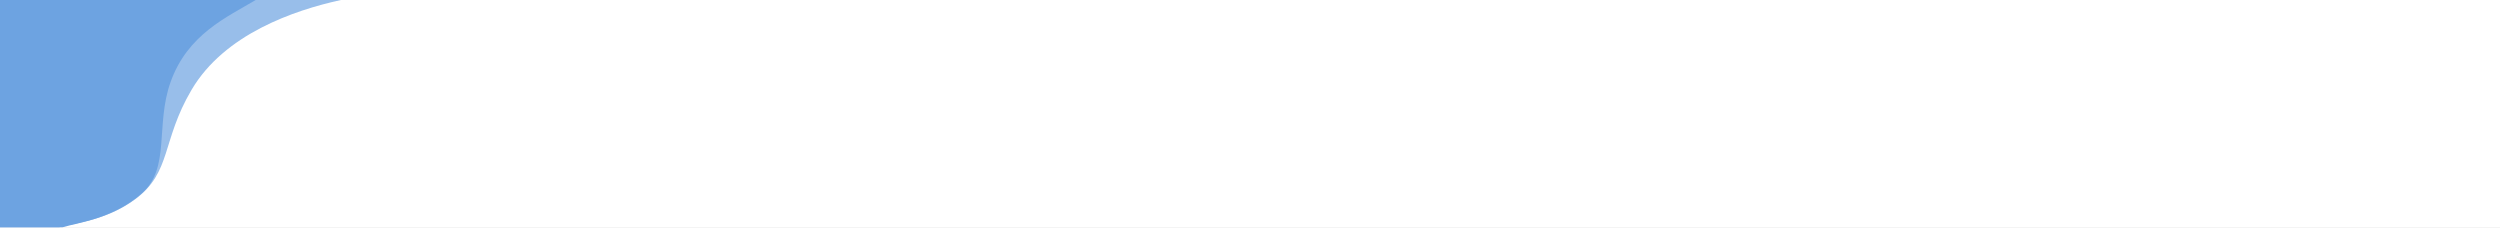
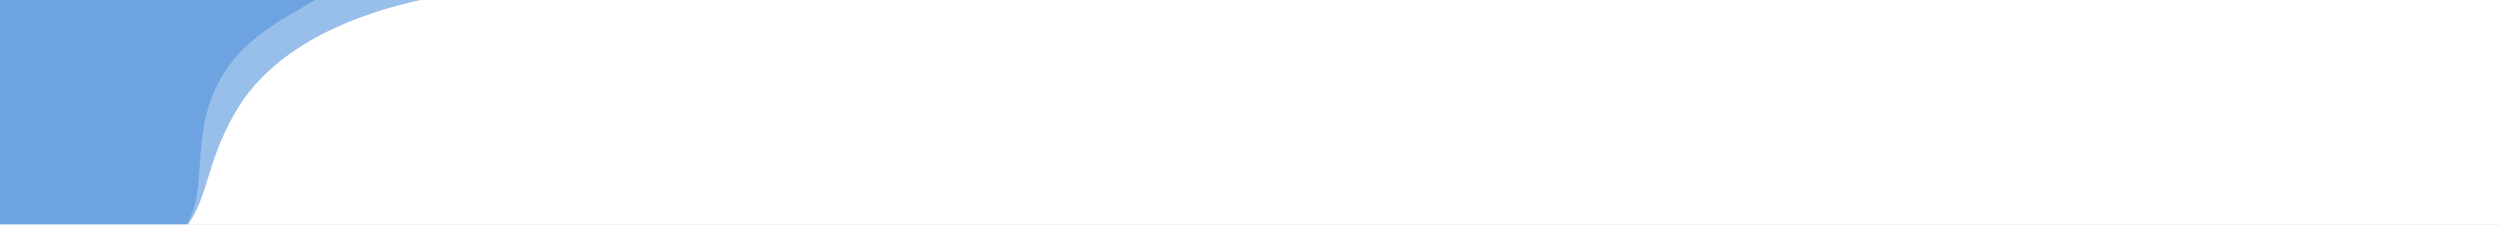
- <svg xmlns="http://www.w3.org/2000/svg" width="1760" height="160" viewBox="0 0 1760 160" fill="none">
-   <rect width="1760" height="160" fill="white" />
-   <path d="M134.876 63.21C158 24 206.942 7.243 240 0H0V160H41.653C49.587 157.366 74 156 95.207 140.247C120.915 121.149 113.588 99.306 134.876 63.21Z" fill="#6DA3E1" fill-opacity="0.7" />
-   <path d="M120 58C132 24 160 12 180 0H0V160H44C55.333 156.667 80 153.778 100 136C120 118.222 109.329 88.235 120 58Z" fill="#6DA3E1" />
+ <svg xmlns="http://www.w3.org/2000/svg" width="1784" height="160" viewBox="0 0 1784 160" fill="none">
+   <g clip-path="url(#clip0_14554_10568)">
+     <rect width="1784" height="160" fill="white" />
+     <path d="M168.595 79.012C197.5 30 258.678 9.053 300 0H0V200H52.066C61.983 196.708 92.5 195 119.008 175.309C151.144 151.437 141.985 124.133 168.595 79.012Z" fill="#6DA3E1" fill-opacity="0.7" />
+     <path d="M150 72.5C165 30 200 15 225 0H0V200H55C69.167 195.833 100 192.222 125 170C150 147.778 136.661 110.293 150 72.5Z" fill="#6DA3E1" />
+   </g>
+   <defs>
+     <clipPath id="clip0_14554_10568">
+       <rect width="1784" height="160" fill="white" />
+     </clipPath>
+   </defs>
</svg>
